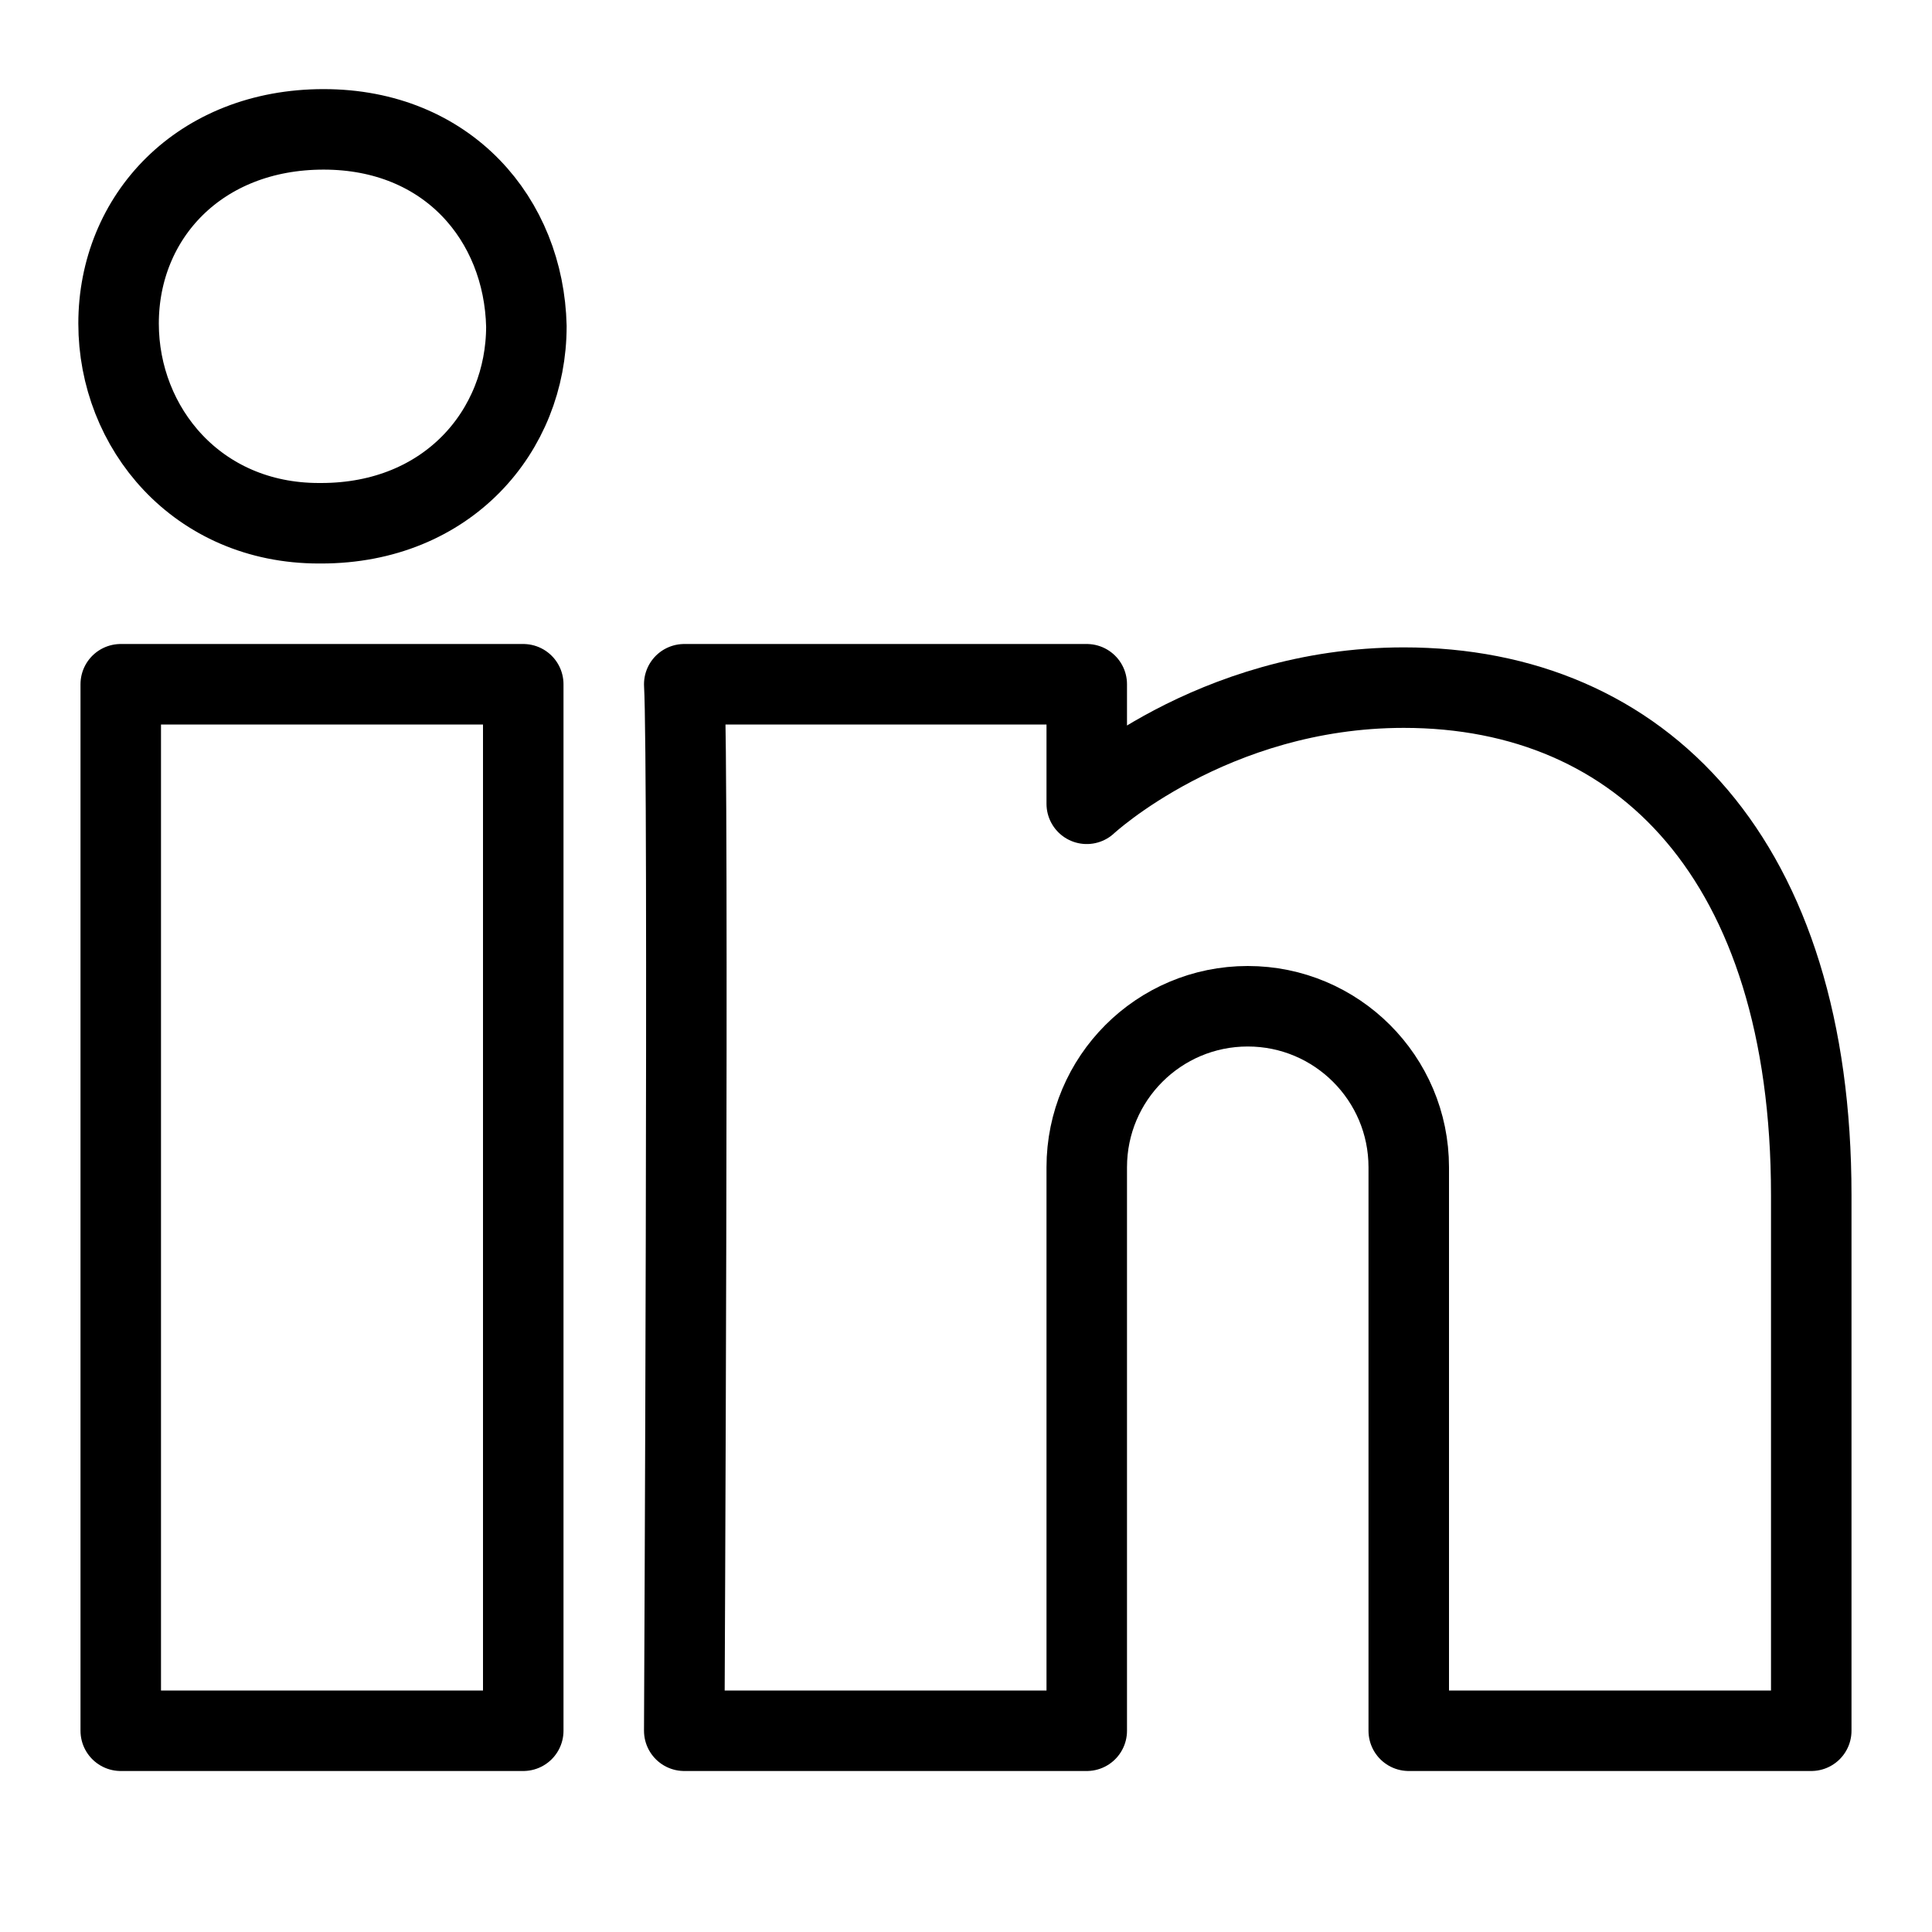
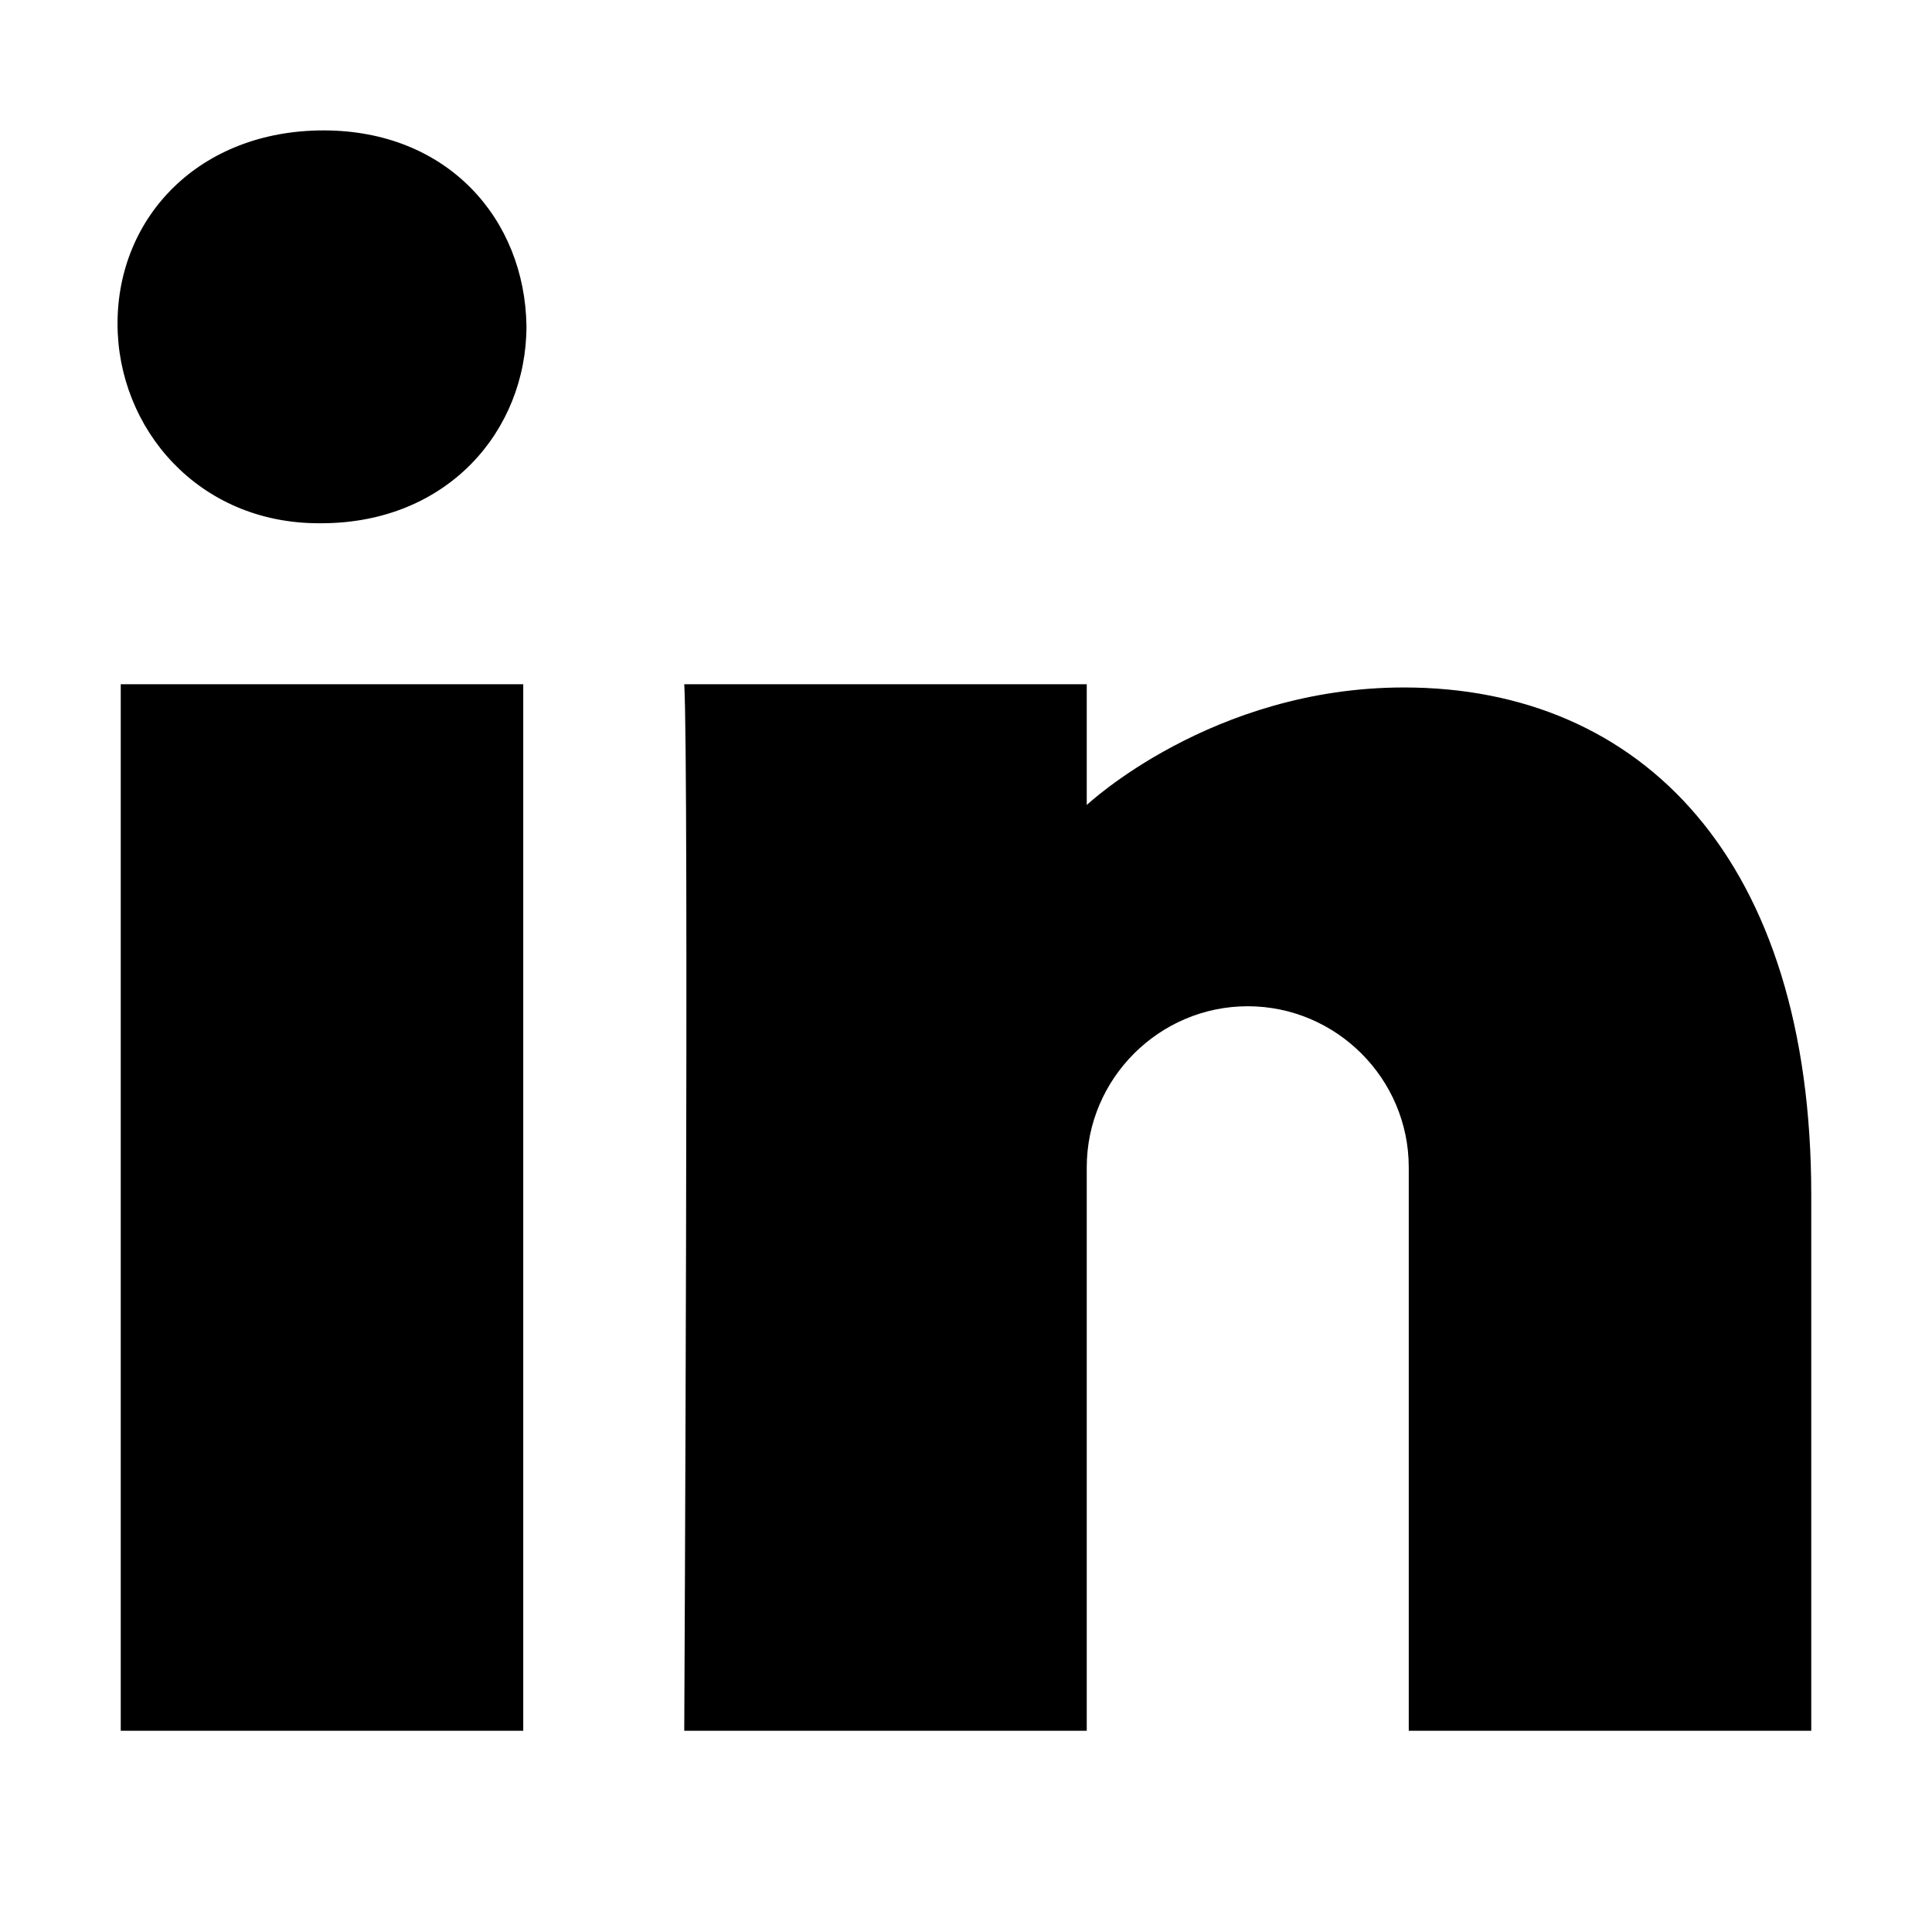
- <svg xmlns="http://www.w3.org/2000/svg" width="24" height="24" viewBox="0 0 24 24">
-   <path stroke="#000" stroke-linejoin="round" stroke-miterlimit="10" d="M6.5 21.5h-5v-13h5v13zm-2.51-15h-.029c-1.511 0-2.488-1.182-2.488-2.481 0-1.329 1.008-2.412 2.547-2.412 1.541 0 2.488 1.118 2.519 2.447-.001 1.3-.978 2.446-2.549 2.446zm11.51 6c-1.105 0-2 .896-2 2v7h-5s.059-12 0-13h5v1.485s1.548-1.443 3.938-1.443c2.962 0 5.062 2.144 5.062 6.304v6.654h-5v-7c0-1.104-.896-2-2-2z" fill="none" />
+ <svg xmlns="http://www.w3.org/2000/svg" viewBox="0 0 24 24">
+   <path d="M6.5 21.5h-5v-13h5v13zM4 6.5h-.04c-1.5 0-2.5-1.18-2.5-2.48 0-1.33 1.02-2.4 2.56-2.4s2.5 1.1 2.52 2.43c0 1.3-.98 2.45-2.55 2.45zm11.5 6c-1.1 0-2 .9-2 2v7h-5s.06-12 0-13h5V10s1.55-1.46 3.94-1.46c2.96 0 5.06 2.15 5.06 6.3v6.66h-5v-7c0-1.1-.9-2-2-2z" />
</svg>
